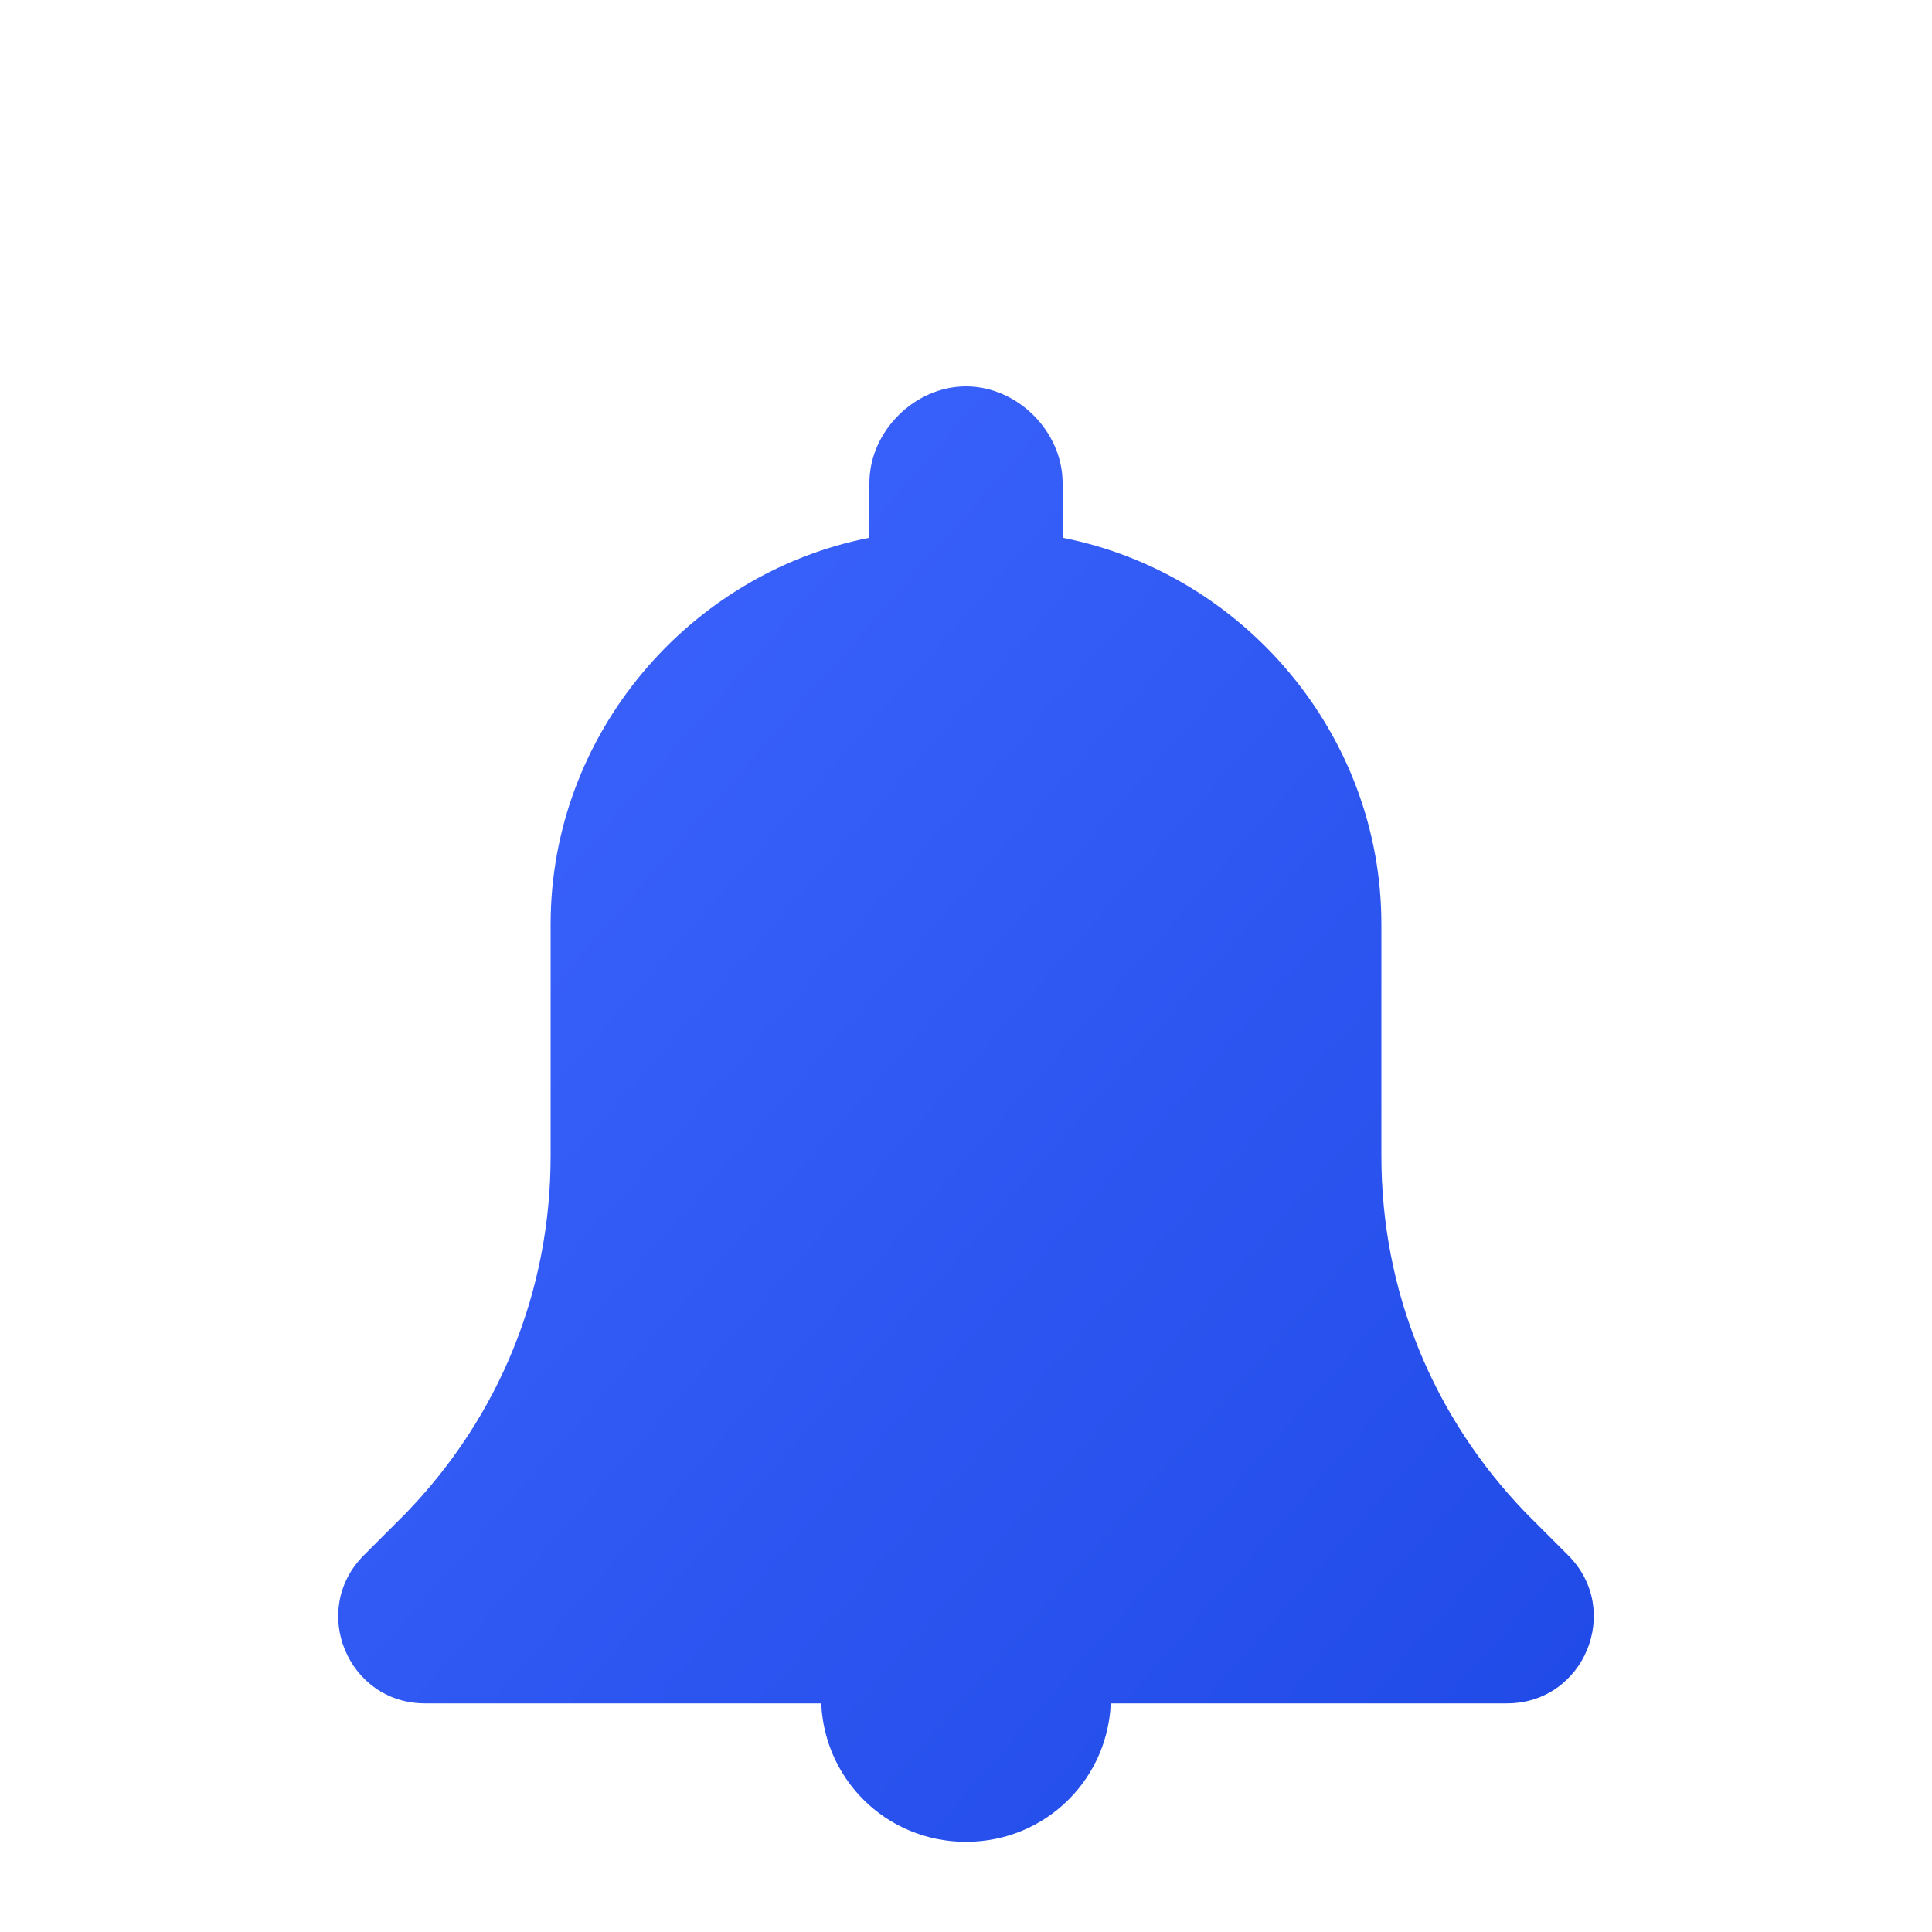
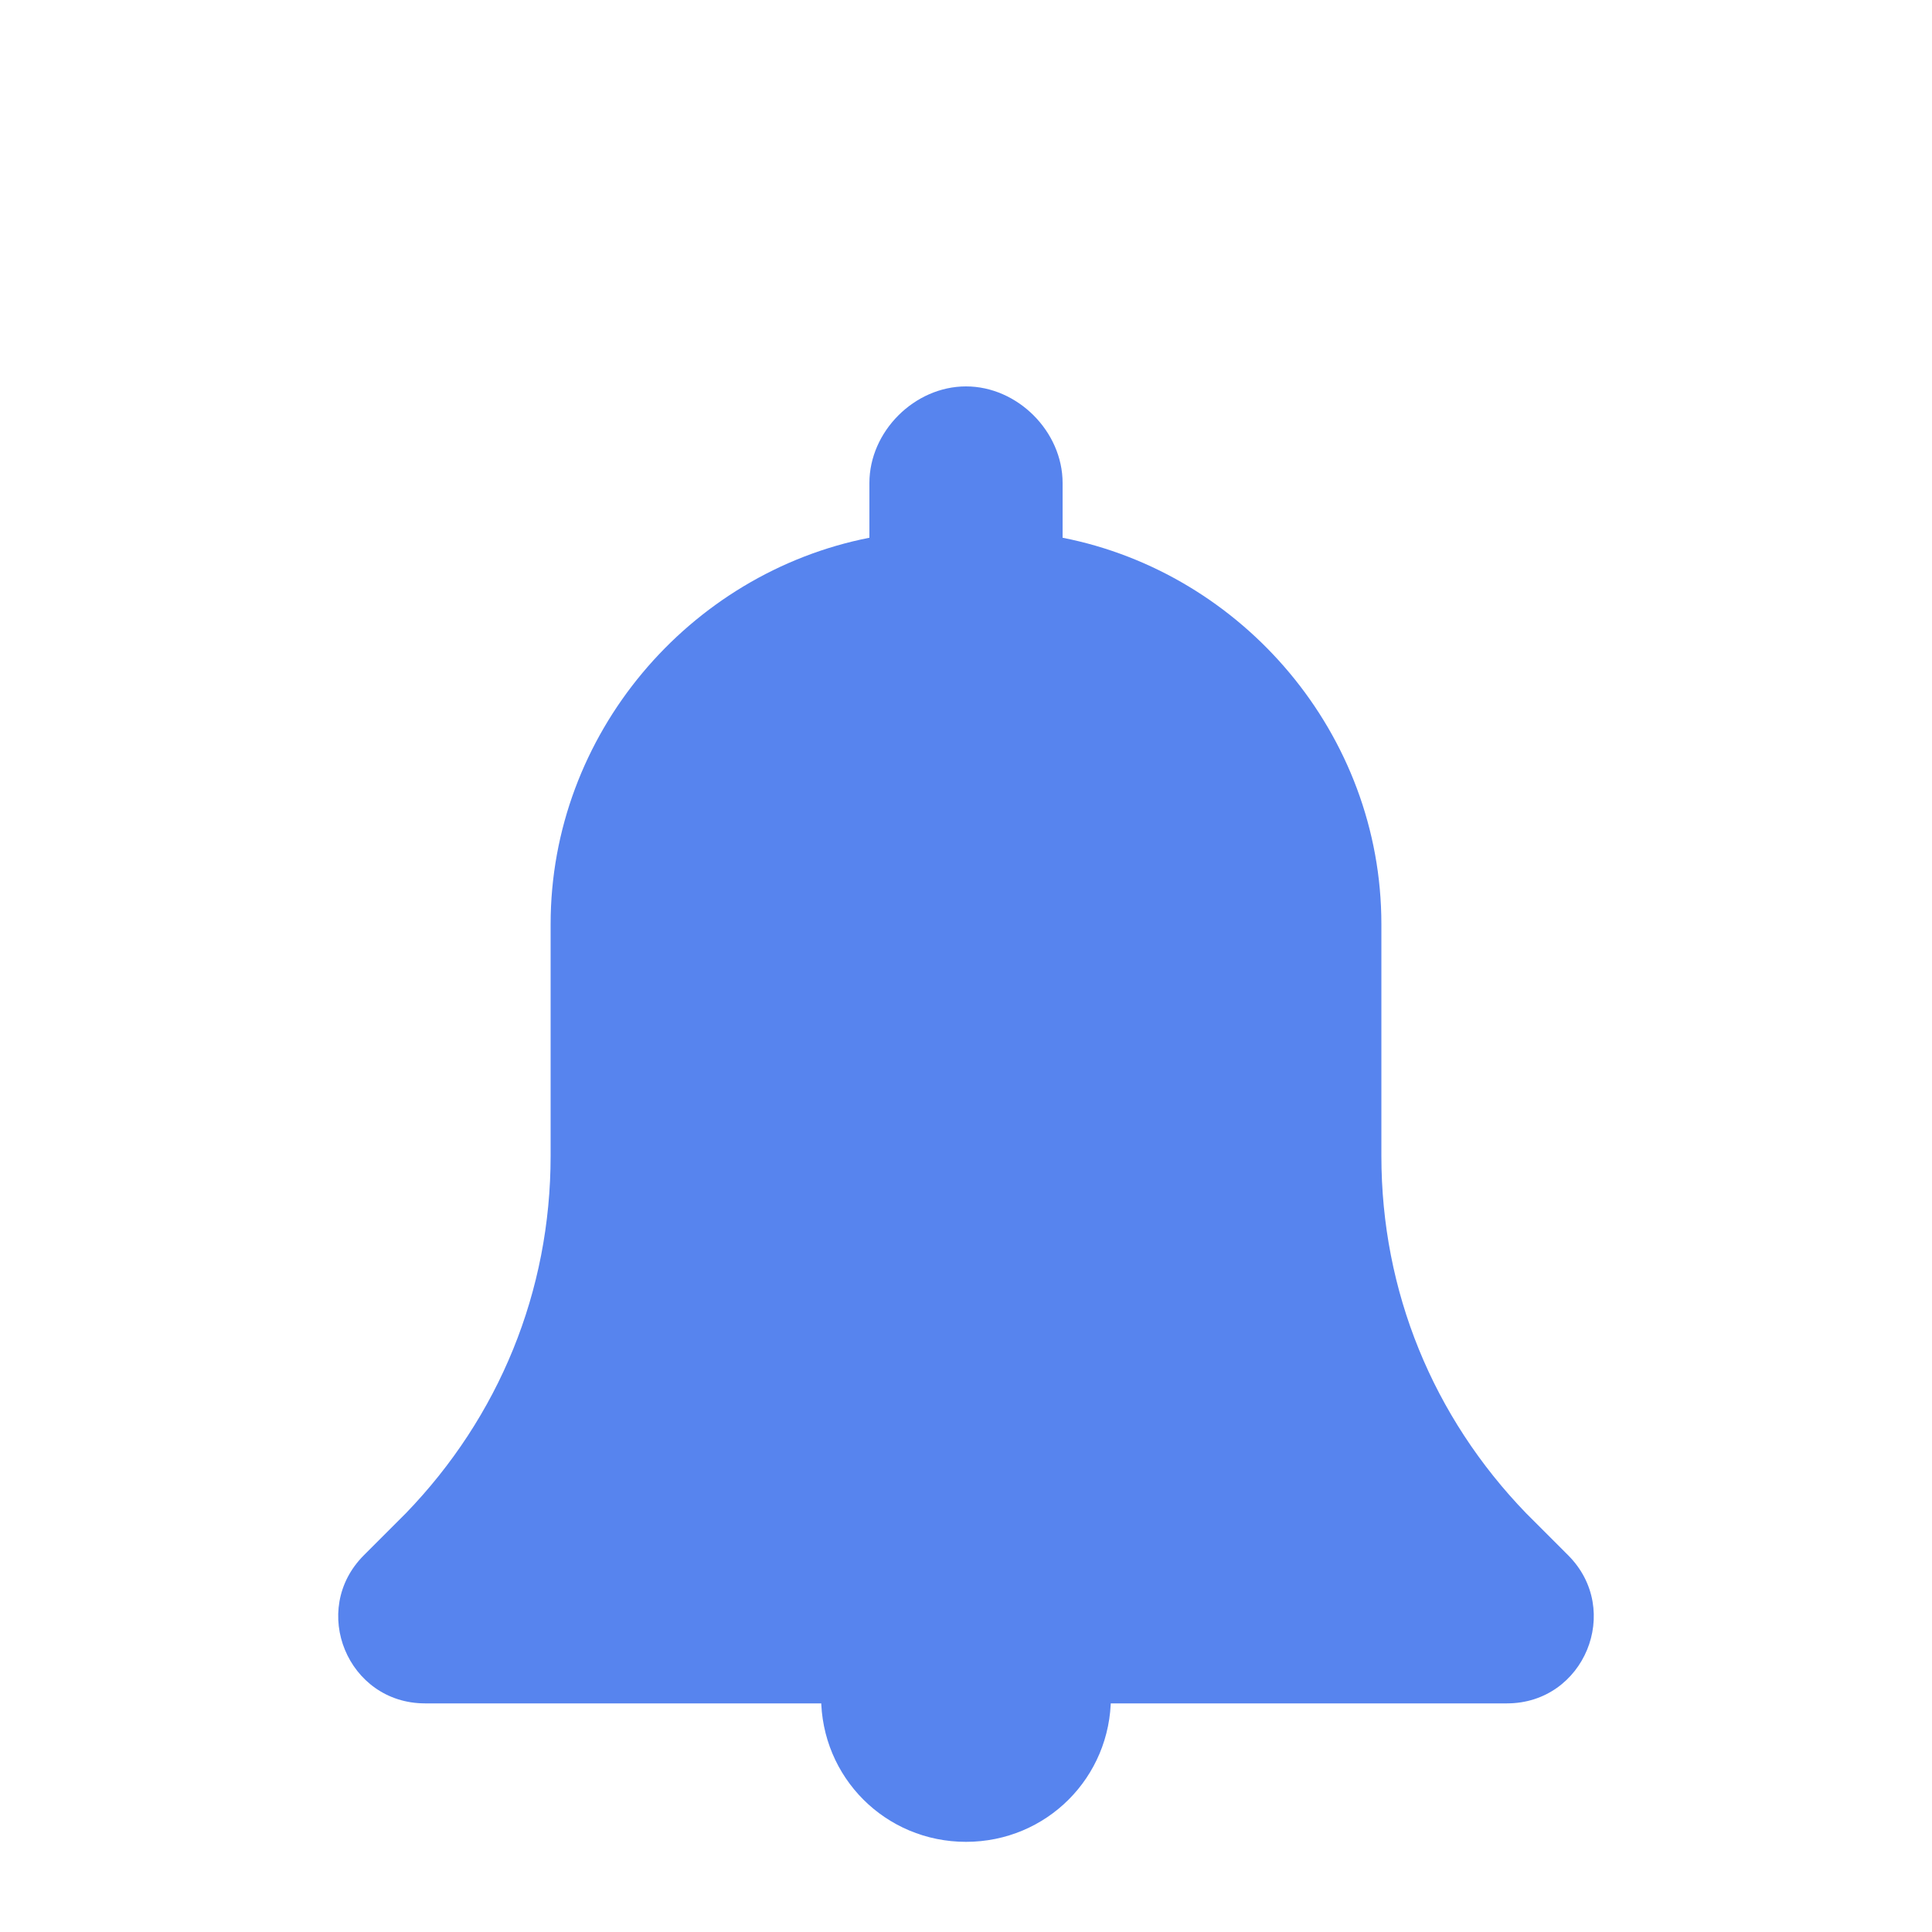
<svg xmlns="http://www.w3.org/2000/svg" width="600" height="600" viewBox="0 0 600 600" role="img" aria-label="End Signal Brand Logo">
  <defs>
    <linearGradient id="bellBlue" x1="0" y1="0" x2="1" y2="1">
-       <stop offset="0%" stop-color="#3f66ff" />
-       <stop offset="100%" stop-color="#1f49e6" />
+       <stop offset="0%" stop-color="#5784EE" />
+       <stop offset="100%" stop-color="#5784EE" />
    </linearGradient>
  </defs>
  <path fill="url(#bellBlue)" d="M300 120c16 0 30 14 30 30v17c56 11 99 61 99 120v72c0 42 16 81 45 111l13 13c17 17 5 46-19 46H132c-24 0-36-29-19-46l13-13c29-30 45-69 45-111v-72c0-59 43-109 99-120v-17c0-16 14-30 30-30zm0 362c25 0 45 20 45 45s-20 45-45 45-45-20-45-45 20-45 45-45z" />
</svg>
